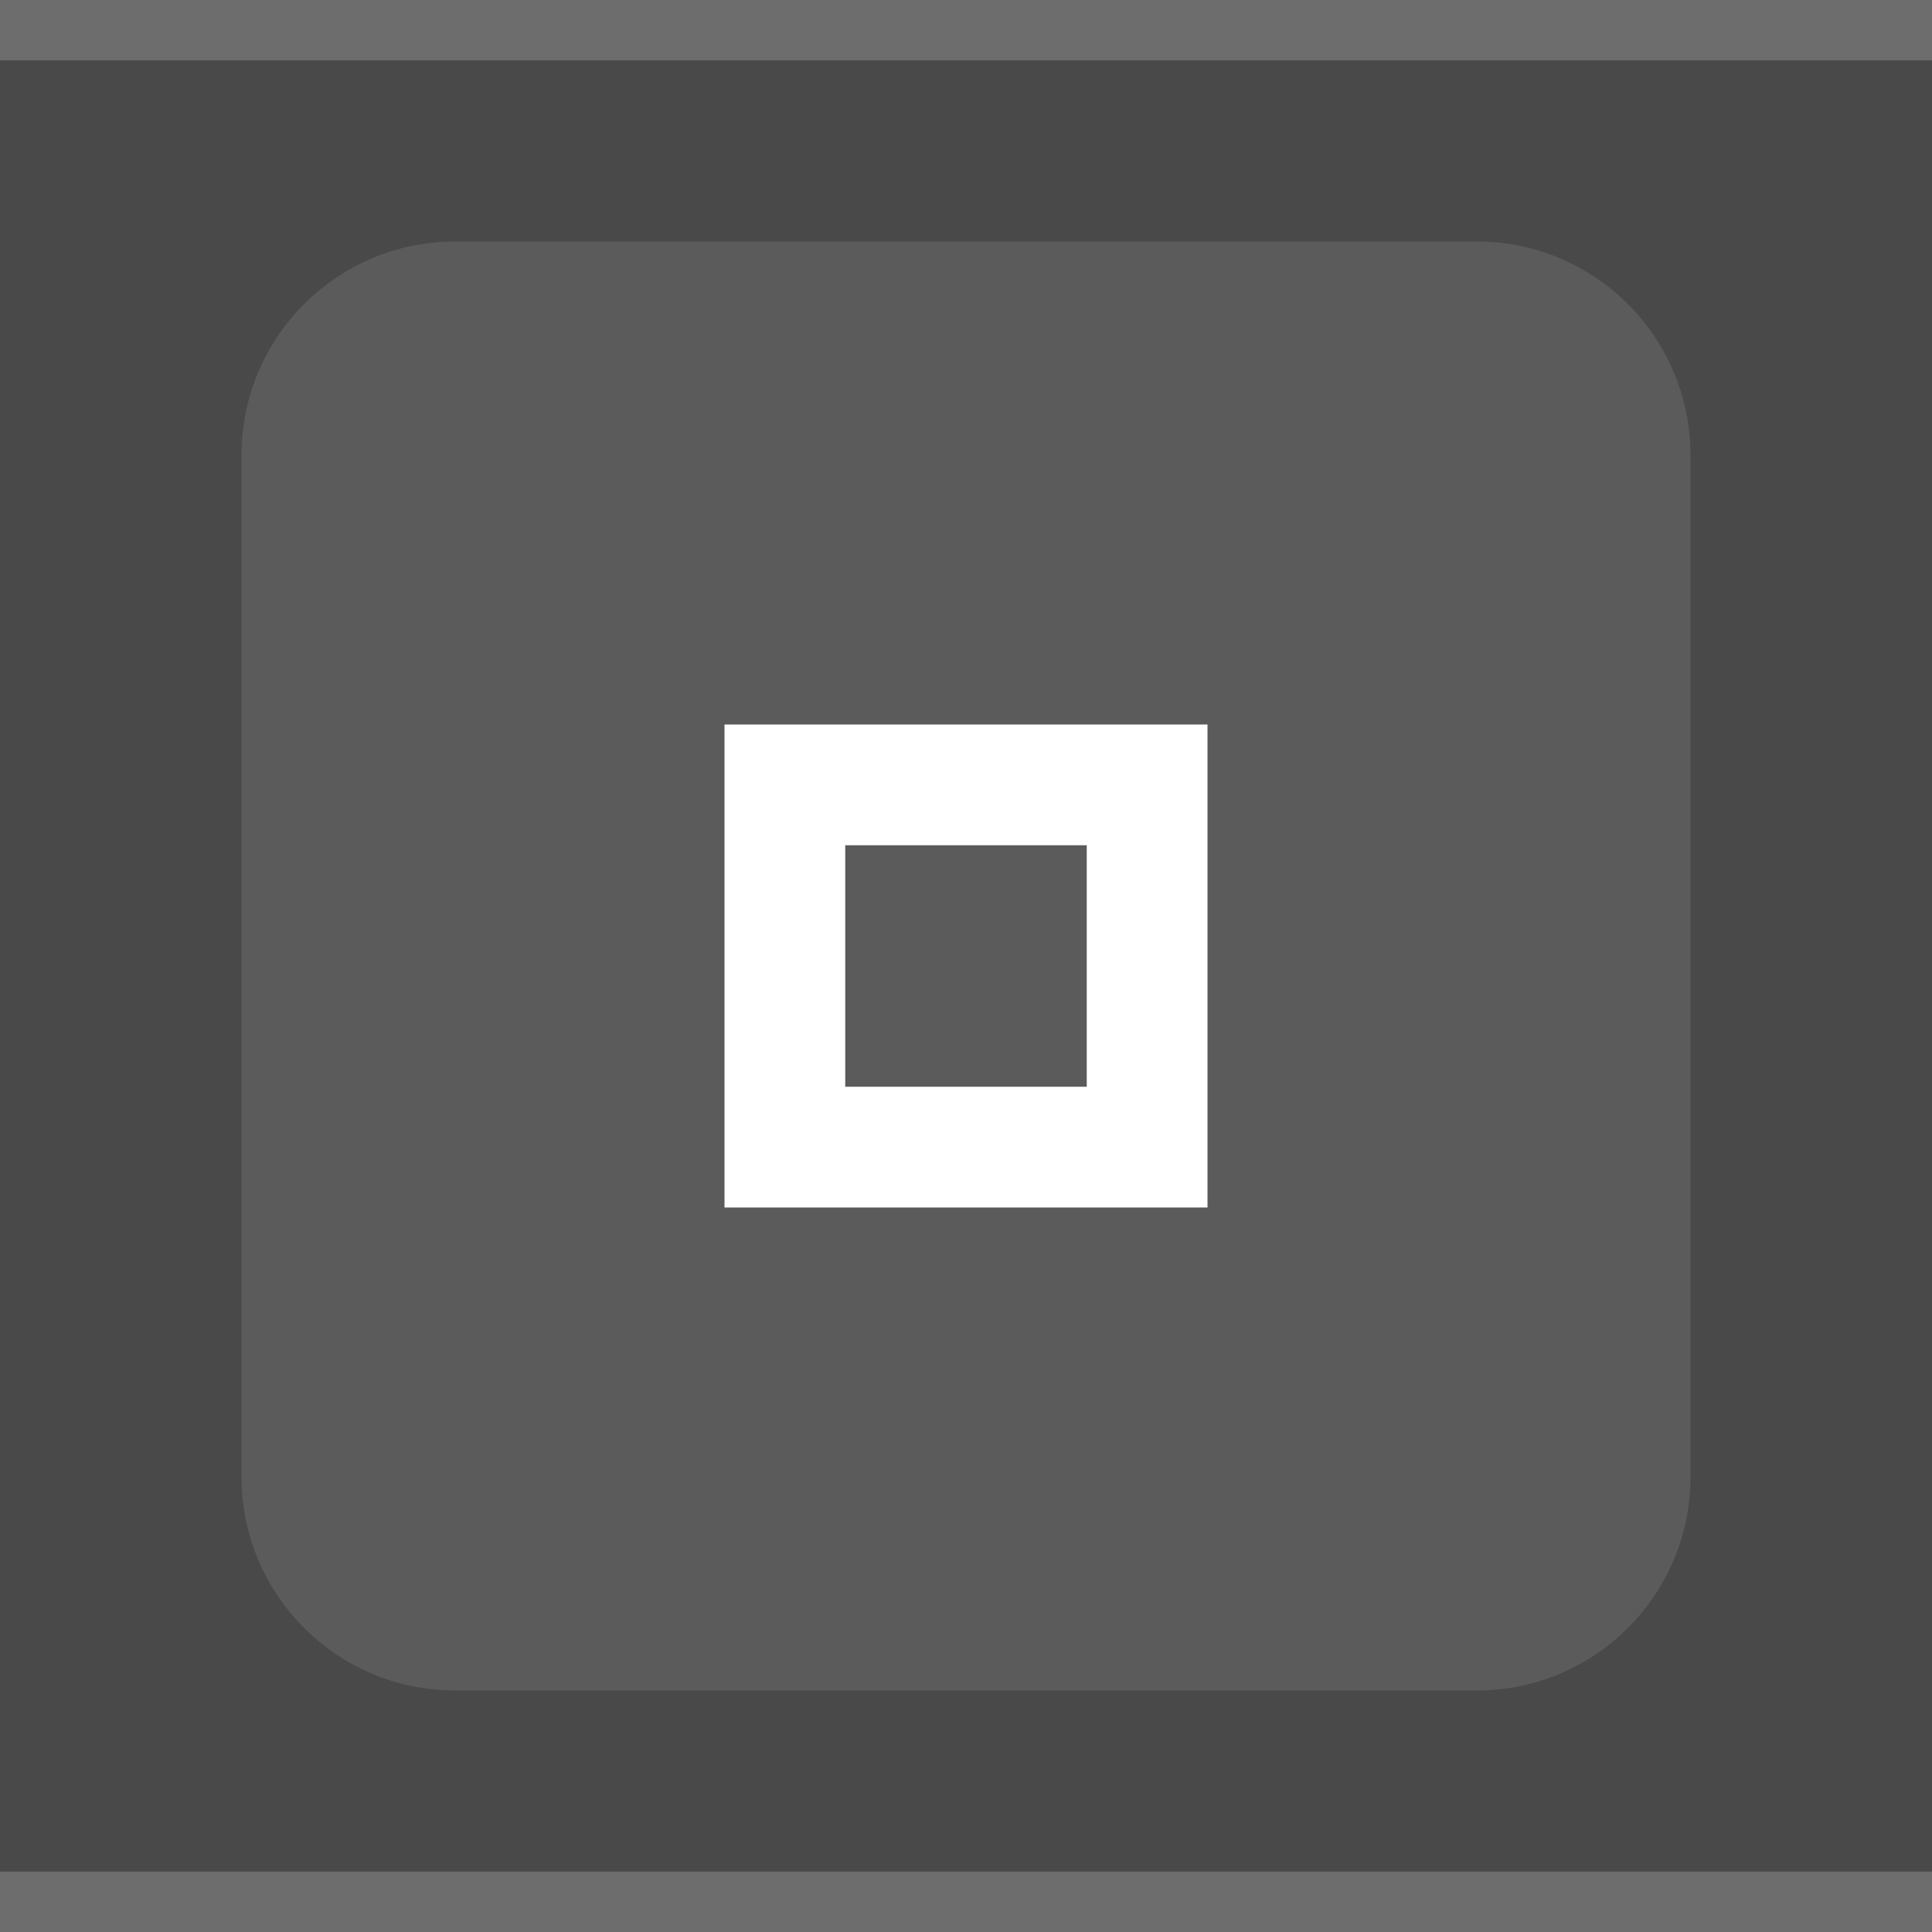
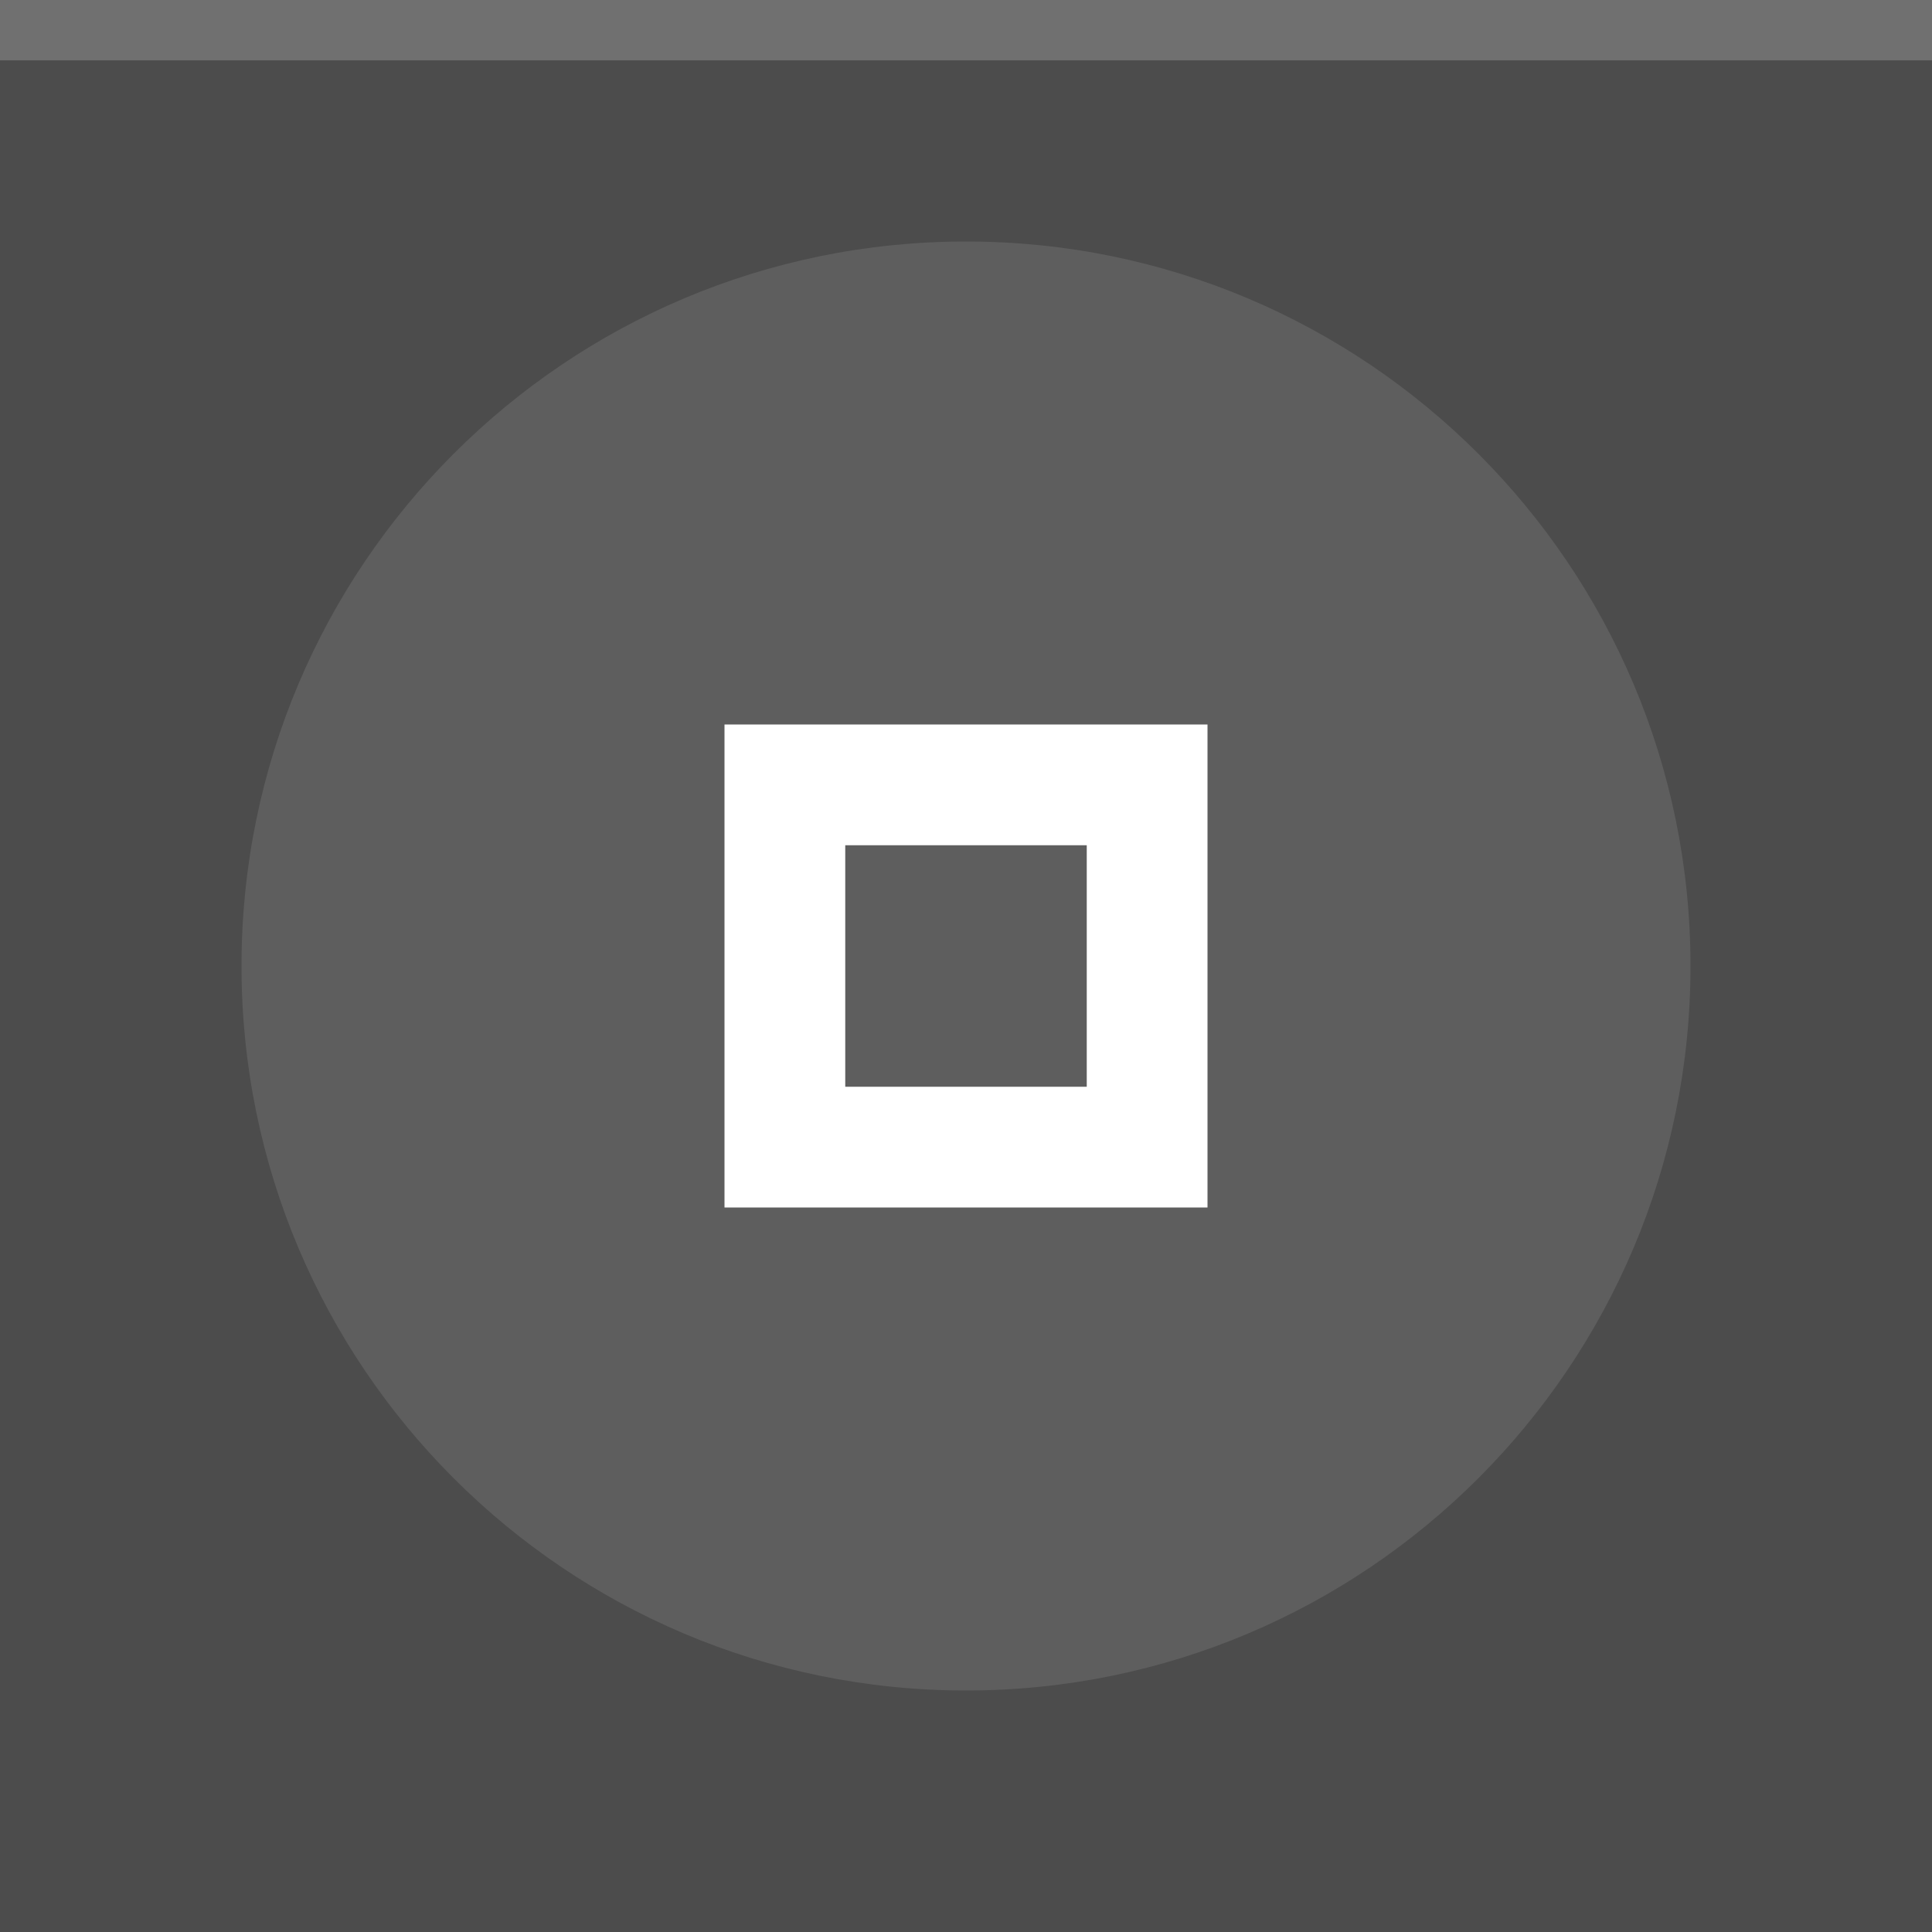
<svg xmlns="http://www.w3.org/2000/svg" id="svg12" version="1.1" viewBox="0 0 32 32" height="32" width="32">
  <defs id="defs16" />
-   <rect style="fill:#494949;fill-opacity:1" id="rect2" fill="#E0E0E0" height="32" width="32" />
+   <rect style="fill:#4c4c4c;fill-opacity:1" id="rect2" fill="#E0E0E0" height="32" width="32" />
  <g style="opacity:1;fill:#ffffff;fill-opacity:1" id="g10" opacity="0.6" fill="#000000">
    <circle id="circle6" opacity="0" r="12" cy="16" cx="16" style="fill:#ffffff;fill-opacity:1" />
    <path id="path8" d="m12 12v8h8v-8zm2 2h4v4h-4z" style="fill:#ffffff;fill-opacity:1" />
  </g>
  <rect width="32" height="1" fill="#FFFFFF" fill-opacity="0.4" id="rect166" style="opacity:0.2;fill:#ffffff;fill-opacity:1" x="0" y="0" />
-   <rect ry="3.539" rx="3.539" y="4" x="4" width="24" height="24" fill="#E0E0E0" id="rect2-6-1" style="opacity:0.1;fill:#ffffff;fill-opacity:1;stroke-width:0.75" />
-   <rect width="32" height="1" fill="#FFFFFF" fill-opacity="0.4" id="rect166-3" style="opacity:0.2;fill:#ffffff;fill-opacity:1" x="0" y="31" />
+   <rect ry="12" rx="12" y="4" x="4" width="24" height="24" fill="#E0E0E0" id="rect2-6-1" style="opacity:0.1;fill:#ffffff;fill-opacity:1;stroke-width:0.75" />
</svg>
